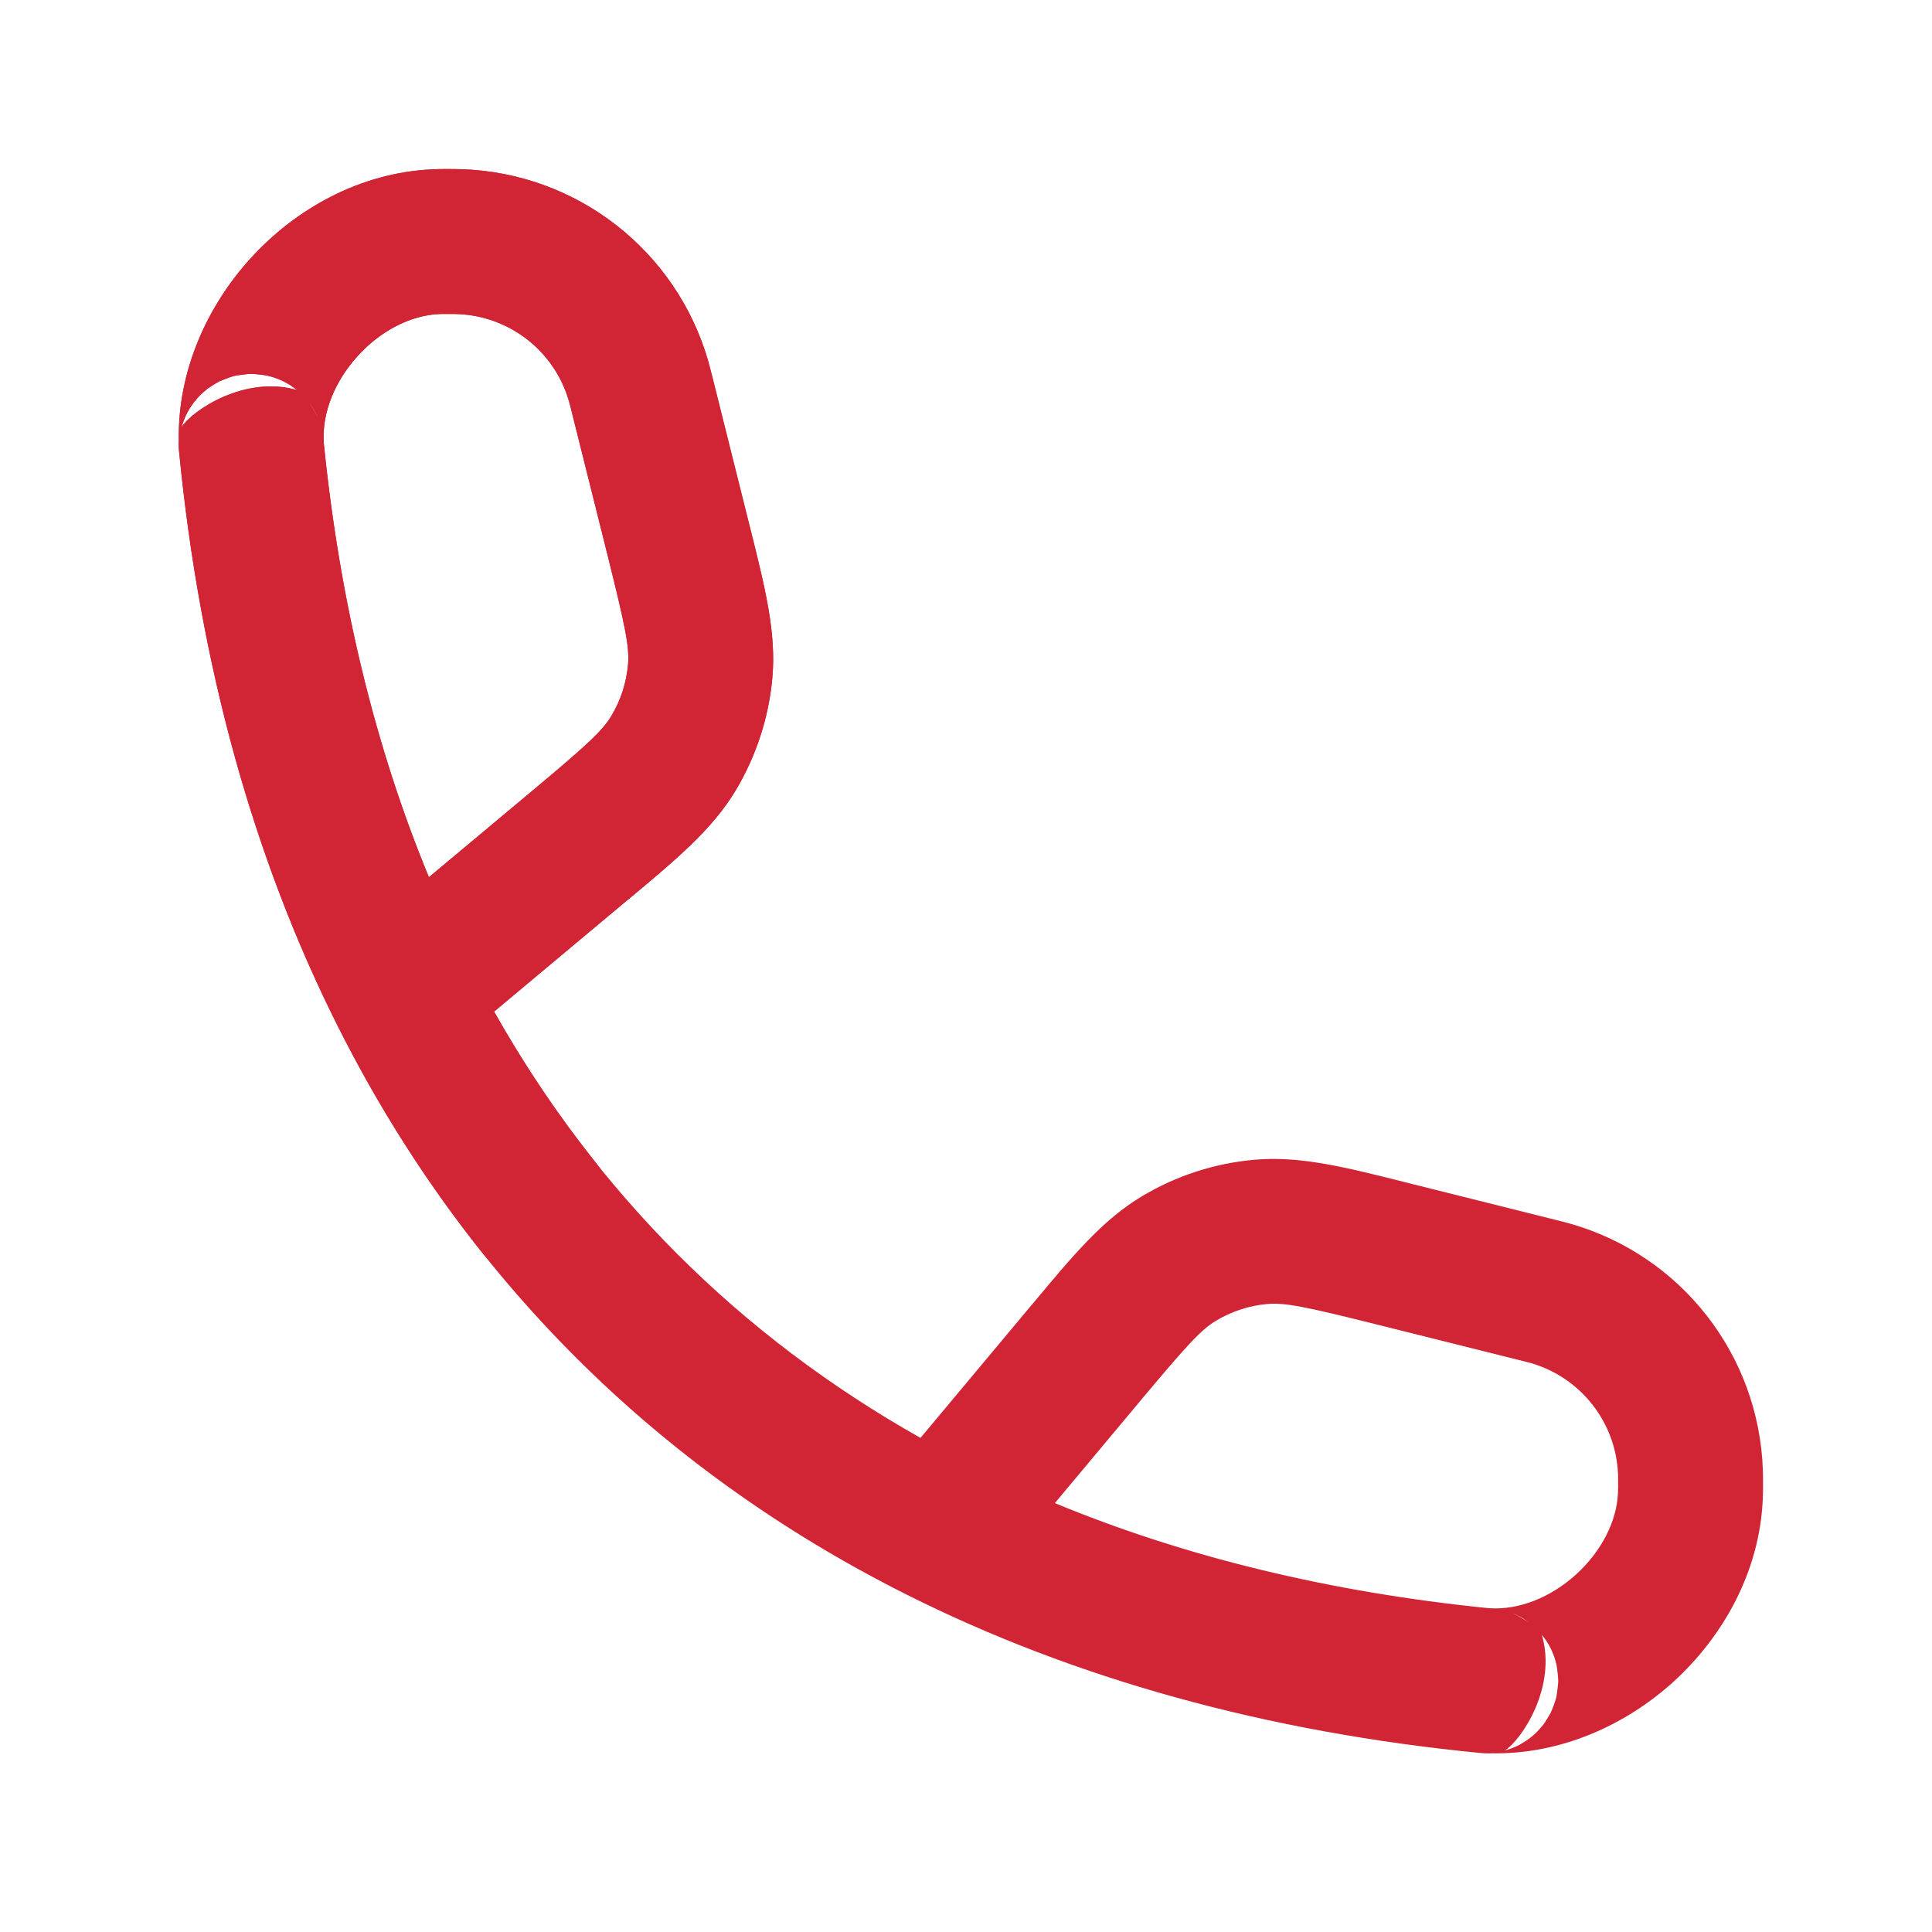
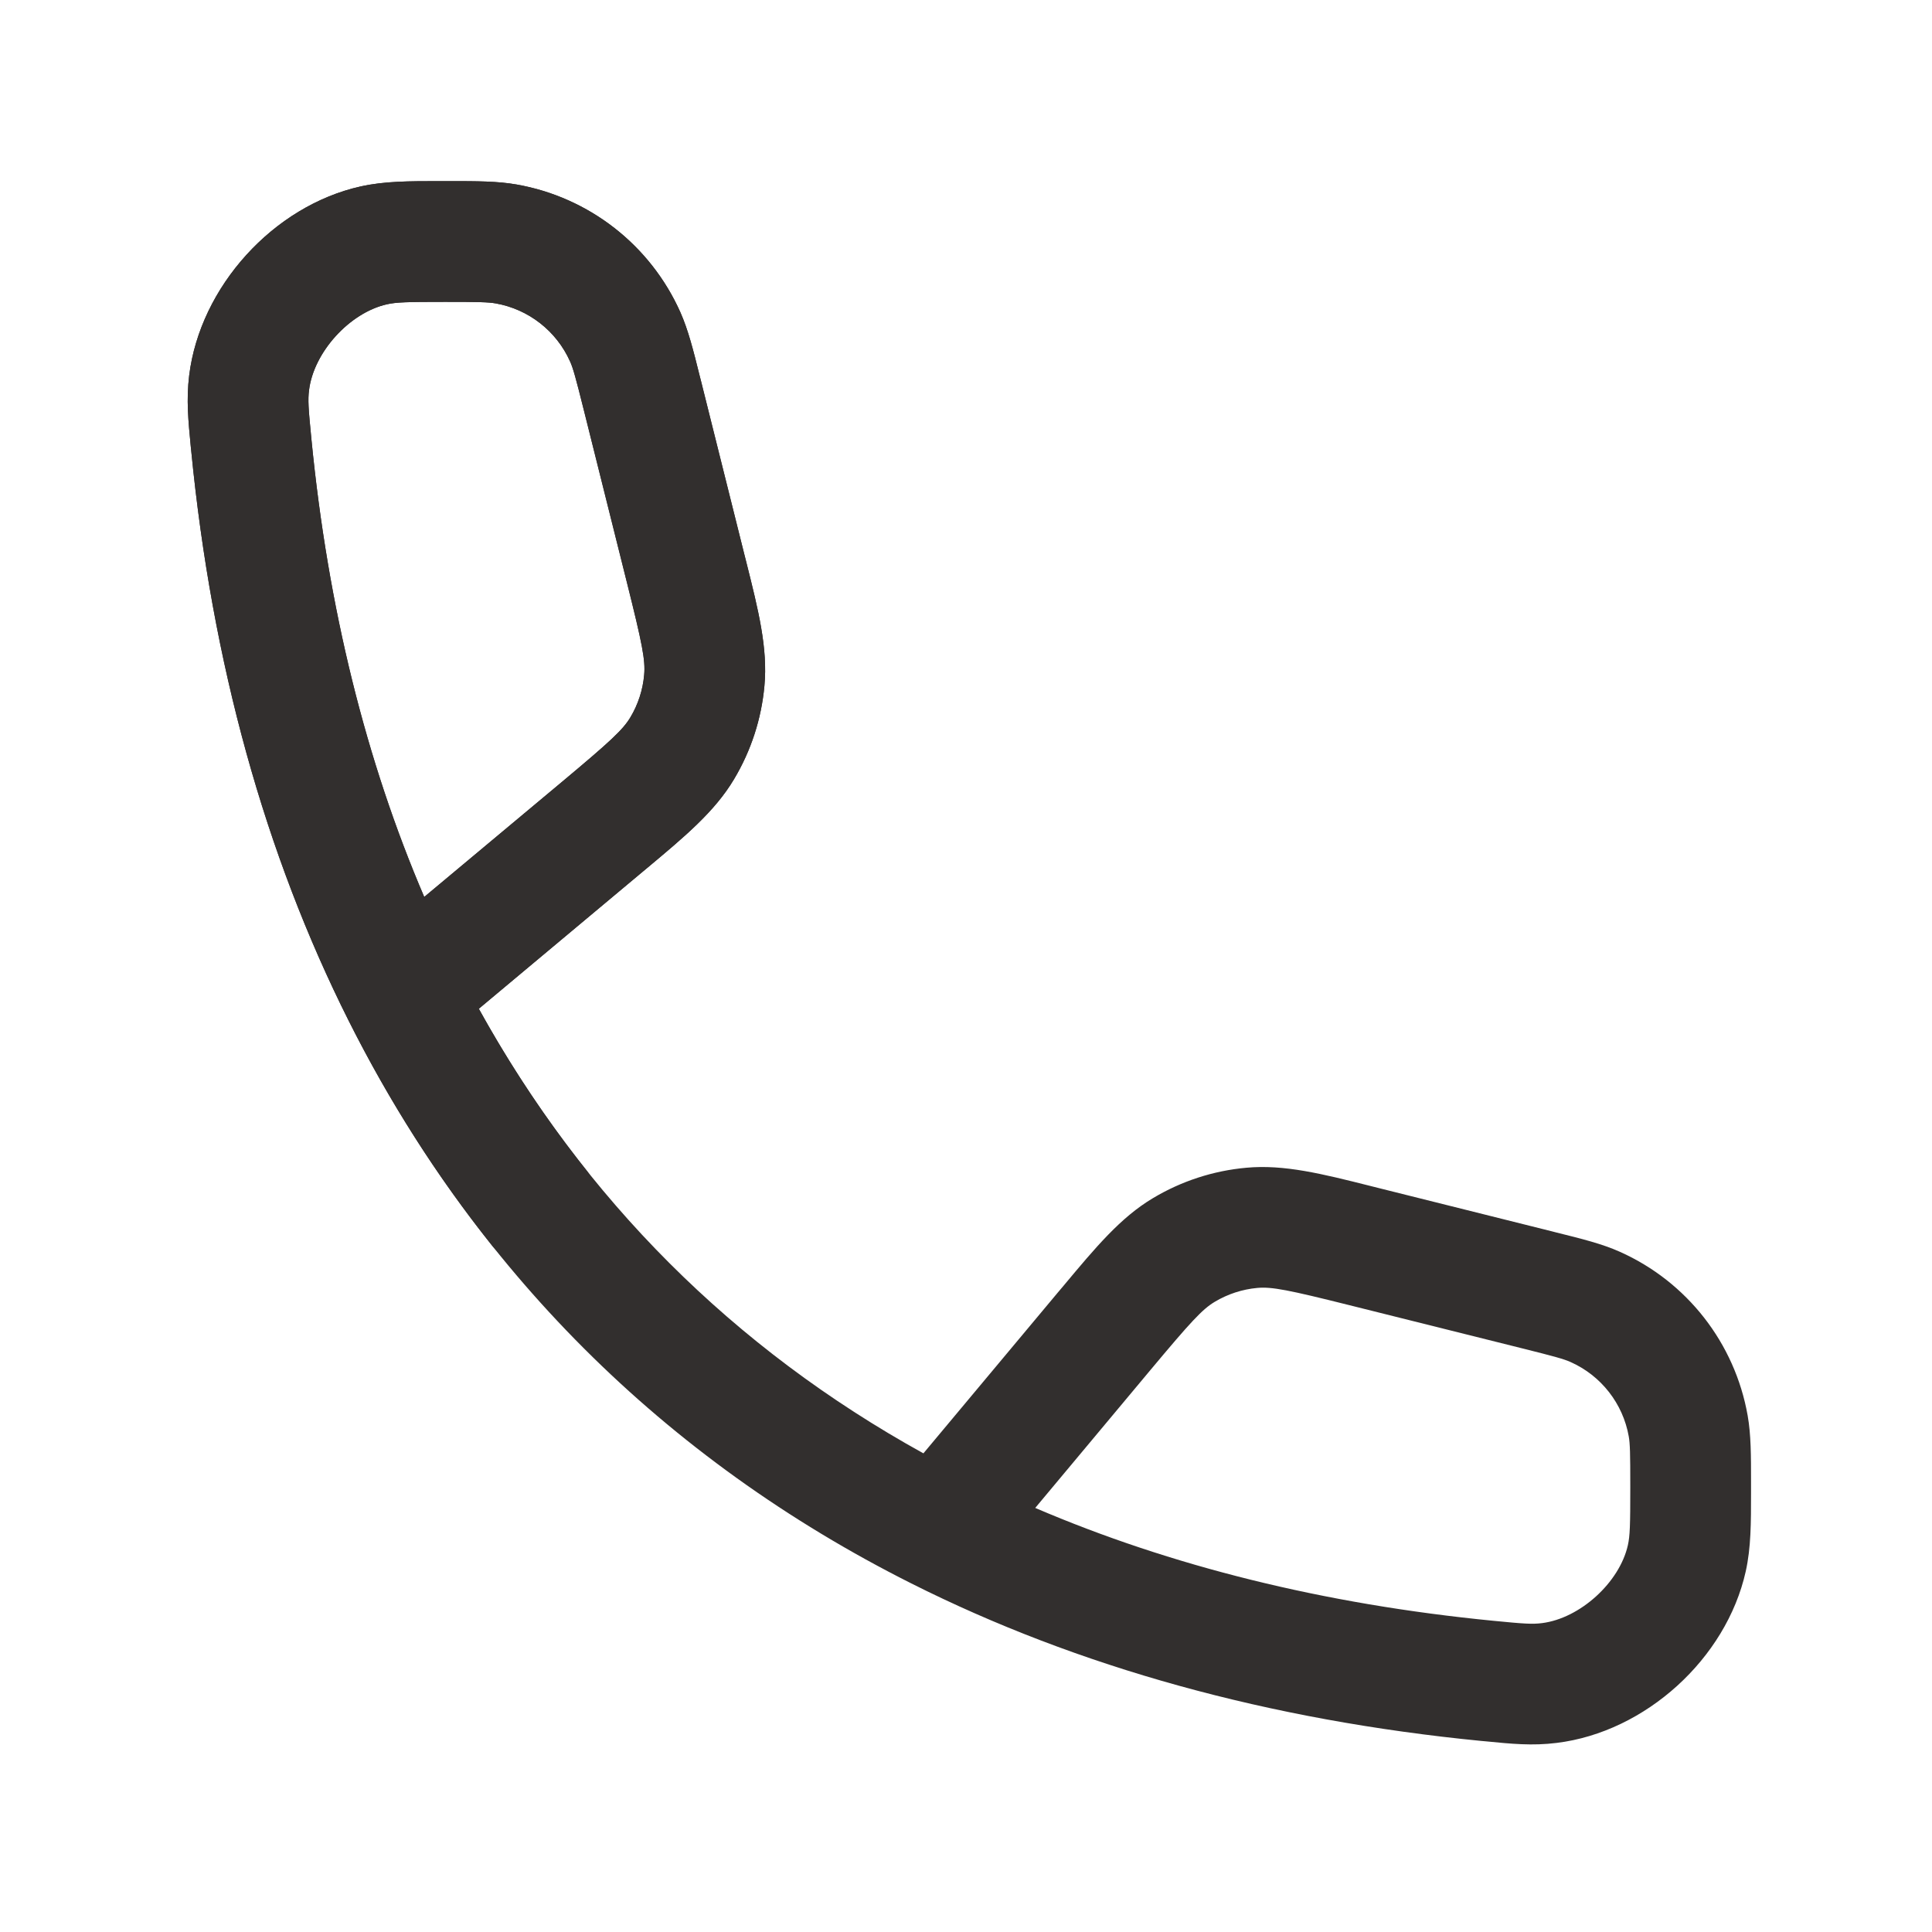
- <svg xmlns="http://www.w3.org/2000/svg" width="20" height="20" viewBox="0 0 20 20" fill="none">
-   <path fill-rule="evenodd" clip-rule="evenodd" d="M4.733 3.251C4.714 3.25 4.691 3.25 4.606 3.25L4.576 3.25C4.571 3.25 4.562 3.25 4.545 3.251C4.259 3.264 3.946 3.416 3.702 3.686C3.458 3.955 3.336 4.28 3.351 4.566L3.352 4.584C3.352 4.585 3.352 4.586 3.352 4.588C3.519 6.247 3.889 7.747 4.44 9.081L5.481 8.211C6.082 7.709 6.236 7.566 6.329 7.411C6.426 7.25 6.484 7.069 6.501 6.883C6.518 6.702 6.476 6.496 6.287 5.737L5.922 4.277C5.901 4.195 5.896 4.172 5.89 4.154C5.741 3.634 5.274 3.27 4.733 3.251ZM5.115 10.472L6.443 9.361C6.472 9.338 6.5 9.314 6.528 9.291C7.003 8.894 7.376 8.583 7.617 8.18C7.828 7.826 7.958 7.429 7.995 7.019C8.038 6.552 7.919 6.08 7.769 5.48C7.76 5.444 7.751 5.409 7.742 5.373L7.377 3.913L7.374 3.901C7.358 3.837 7.345 3.787 7.332 3.74C7.003 2.596 5.975 1.793 4.785 1.752C4.737 1.75 4.685 1.75 4.619 1.75L4.606 1.75C4.567 1.75 4.538 1.75 4.478 1.753C3.725 1.786 3.055 2.166 2.591 2.678C2.144 3.171 1.837 3.842 1.851 4.563C1.85 4.57 1.85 4.575 1.85 4.579C1.85 4.589 1.85 4.606 1.85 4.613L1.85 4.628L1.851 4.644L1.852 4.655L1.853 4.663L1.853 4.666L1.853 4.671L1.854 4.676C2.07 6.889 2.623 8.884 3.497 10.623C4.796 13.209 6.791 15.204 9.377 16.503C11.117 17.378 13.112 17.931 15.325 18.147L15.33 18.147L15.335 18.148L15.338 18.148L15.345 18.149L15.357 18.149L15.372 18.15L15.388 18.151C15.391 18.151 15.397 18.151 15.404 18.151C15.41 18.151 15.417 18.151 15.422 18.151C15.426 18.151 15.431 18.151 15.438 18.15C16.159 18.164 16.83 17.857 17.323 17.41C17.834 16.945 18.215 16.275 18.248 15.522C18.25 15.463 18.251 15.434 18.251 15.394V15.382C18.251 15.315 18.251 15.264 18.249 15.215C18.207 14.025 17.405 12.998 16.261 12.669C16.214 12.655 16.164 12.643 16.099 12.627L16.087 12.624L14.628 12.259C14.592 12.25 14.556 12.241 14.521 12.232C13.921 12.081 13.449 11.963 12.982 12.006C12.571 12.043 12.174 12.172 11.821 12.384C11.418 12.624 11.106 12.998 10.71 13.473C10.686 13.501 10.663 13.529 10.639 13.557L9.529 14.885C7.656 13.83 6.17 12.345 5.115 10.472ZM10.92 15.56C12.253 16.112 13.754 16.481 15.413 16.648C15.414 16.648 15.416 16.648 15.417 16.648L15.434 16.649C15.72 16.664 16.046 16.543 16.315 16.299C16.584 16.054 16.737 15.742 16.749 15.456C16.75 15.438 16.75 15.43 16.75 15.425L16.751 15.394C16.751 15.31 16.75 15.286 16.75 15.268C16.731 14.727 16.366 14.26 15.846 14.11C15.828 14.105 15.806 14.099 15.724 14.079L14.264 13.714C13.505 13.524 13.299 13.483 13.118 13.499C12.931 13.516 12.751 13.575 12.59 13.671C12.434 13.764 12.292 13.919 11.79 14.519L10.92 15.56ZM15.577 18.122C15.583 18.12 15.589 18.118 15.595 18.116C15.61 18.112 15.628 18.106 15.649 18.098C15.67 18.09 15.696 18.079 15.726 18.064C15.738 18.057 15.762 18.043 15.775 18.035C15.79 18.026 15.819 18.006 15.834 17.995C15.851 17.982 15.886 17.953 15.903 17.936C15.922 17.917 15.96 17.874 15.978 17.851C15.998 17.824 16.035 17.764 16.052 17.732C16.069 17.695 16.098 17.619 16.109 17.578C16.118 17.535 16.129 17.448 16.131 17.404C16.13 17.361 16.121 17.276 16.113 17.236C16.09 17.131 16.048 17.048 16.009 16.988C15.997 16.971 15.977 16.943 15.961 16.924C16.12 17.458 15.754 18.011 15.577 18.122ZM15.828 16.796C15.823 16.792 15.817 16.788 15.812 16.785C15.789 16.768 15.768 16.755 15.751 16.745C15.733 16.736 15.718 16.728 15.705 16.722C15.693 16.715 15.681 16.71 15.671 16.706C15.67 16.706 15.669 16.706 15.668 16.705C15.711 16.726 15.77 16.758 15.828 16.796ZM1.879 4.423C1.99 4.246 2.543 3.88 3.077 4.039C3.057 4.024 3.029 4.003 3.013 3.992C2.952 3.953 2.869 3.911 2.764 3.888C2.724 3.88 2.64 3.871 2.596 3.87C2.552 3.872 2.465 3.883 2.422 3.892C2.382 3.903 2.305 3.932 2.269 3.948C2.236 3.966 2.177 4.003 2.15 4.022C2.126 4.041 2.083 4.079 2.064 4.098C2.048 4.115 2.019 4.15 2.006 4.166C1.994 4.182 1.974 4.211 1.965 4.225C1.957 4.238 1.943 4.263 1.937 4.275C1.922 4.305 1.91 4.331 1.903 4.351C1.895 4.372 1.889 4.391 1.884 4.406C1.882 4.412 1.881 4.418 1.879 4.423ZM3.204 4.172C3.242 4.231 3.274 4.289 3.295 4.332C3.295 4.331 3.295 4.33 3.294 4.329C3.29 4.32 3.285 4.308 3.279 4.295C3.273 4.283 3.265 4.267 3.255 4.25C3.246 4.233 3.233 4.212 3.216 4.188C3.212 4.183 3.209 4.178 3.204 4.172Z" fill="#D12536" />
-   <path fill-rule="evenodd" clip-rule="evenodd" d="M4.733 3.251C4.714 3.25 4.691 3.25 4.606 3.25L4.576 3.25C4.571 3.25 4.562 3.25 4.545 3.251C4.259 3.264 3.946 3.416 3.702 3.686C3.458 3.955 3.336 4.28 3.351 4.566L3.352 4.583C3.352 4.585 3.352 4.586 3.352 4.588C3.519 6.247 3.889 7.747 4.44 9.081L5.481 8.211C6.082 7.709 6.236 7.566 6.329 7.411C6.426 7.25 6.484 7.069 6.501 6.883C6.518 6.702 6.476 6.496 6.287 5.737L5.922 4.277C5.901 4.195 5.896 4.172 5.89 4.154C5.741 3.634 5.274 3.27 4.733 3.251ZM5.115 10.472L6.443 9.361C6.472 9.338 6.5 9.314 6.528 9.291C7.003 8.894 7.376 8.583 7.617 8.18C7.828 7.826 7.958 7.429 7.995 7.019C8.038 6.552 7.919 6.08 7.769 5.48C7.76 5.444 7.751 5.409 7.742 5.373L7.377 3.913L7.374 3.901C7.358 3.837 7.345 3.787 7.332 3.74C7.003 2.596 5.975 1.793 4.785 1.752C4.737 1.75 4.685 1.75 4.619 1.75L4.606 1.75C4.567 1.75 4.538 1.75 4.478 1.753C3.725 1.786 3.055 2.166 2.591 2.678C2.144 3.171 1.837 3.842 1.851 4.563C1.85 4.57 1.85 4.575 1.85 4.579C1.85 4.589 1.85 4.606 1.85 4.613L1.85 4.628L1.851 4.644L1.852 4.655L1.853 4.663L1.853 4.666L1.853 4.671L1.854 4.676C2.07 6.889 2.623 8.884 3.497 10.623C3.921 11.467 4.42 12.25 4.991 12.967C5.25 13.291 5.721 13.345 6.045 13.087C6.369 12.829 6.423 12.357 6.165 12.033C5.779 11.548 5.428 11.027 5.115 10.472ZM1.879 4.423C1.99 4.246 2.543 3.88 3.077 4.039C3.057 4.024 3.029 4.003 3.013 3.992C2.952 3.953 2.869 3.911 2.764 3.888C2.724 3.88 2.64 3.871 2.596 3.87C2.552 3.872 2.465 3.883 2.422 3.892C2.382 3.903 2.305 3.932 2.269 3.948C2.236 3.966 2.177 4.003 2.15 4.022C2.126 4.041 2.083 4.079 2.064 4.098C2.048 4.115 2.019 4.15 2.006 4.166C1.994 4.182 1.974 4.211 1.965 4.225C1.957 4.238 1.943 4.263 1.937 4.275C1.922 4.304 1.91 4.331 1.903 4.351C1.895 4.372 1.889 4.391 1.884 4.406C1.882 4.412 1.881 4.418 1.879 4.423ZM3.204 4.172C3.242 4.231 3.274 4.289 3.295 4.332C3.295 4.331 3.295 4.33 3.294 4.329C3.29 4.32 3.285 4.308 3.279 4.295C3.273 4.282 3.265 4.267 3.255 4.25C3.246 4.233 3.233 4.212 3.216 4.188C3.212 4.183 3.209 4.178 3.204 4.172Z" fill="#D12536" />
+ <svg xmlns="http://www.w3.org/2000/svg" width="24" height="24" viewBox="0 0 24 24" fill="none">
+   <path fill-rule="evenodd" clip-rule="evenodd" d="M5.463 2.25C5.485 2.25 5.507 2.25 5.529 2.25C5.549 2.25 5.569 2.25 5.589 2.25C5.921 2.25 6.18 2.25 6.418 2.292C7.318 2.451 8.08 3.046 8.452 3.88C8.55 4.101 8.613 4.352 8.693 4.674C8.698 4.693 8.703 4.713 8.708 4.732L9.243 6.873C9.252 6.909 9.261 6.945 9.27 6.98C9.421 7.58 9.539 8.052 9.496 8.519C9.459 8.929 9.33 9.326 9.118 9.68C8.878 10.083 8.504 10.394 8.029 10.791C8.001 10.814 7.973 10.838 7.945 10.861L5.948 12.531C7.251 14.89 9.112 16.751 11.471 18.054L13.14 16.057C13.164 16.029 13.188 16.001 13.211 15.973C13.608 15.498 13.919 15.124 14.322 14.884C14.676 14.672 15.072 14.543 15.483 14.506C15.95 14.463 16.422 14.581 17.022 14.732C17.057 14.741 17.093 14.75 17.129 14.759L19.27 15.294C19.289 15.299 19.309 15.304 19.328 15.309C19.65 15.389 19.901 15.451 20.122 15.55C20.956 15.922 21.551 16.684 21.71 17.584C21.752 17.822 21.752 18.081 21.752 18.413C21.752 18.433 21.752 18.453 21.752 18.473C21.752 18.495 21.752 18.517 21.752 18.538C21.752 18.921 21.752 19.224 21.686 19.521C21.444 20.605 20.44 21.516 19.338 21.651C19.035 21.689 18.776 21.663 18.452 21.631C18.437 21.63 18.421 21.628 18.406 21.627C15.766 21.369 13.39 20.71 11.321 19.67C8.247 18.126 5.876 15.755 4.332 12.681C3.292 10.612 2.633 8.236 2.375 5.596C2.373 5.581 2.372 5.565 2.37 5.55C2.339 5.226 2.313 4.966 2.35 4.664C2.486 3.562 3.396 2.558 4.48 2.316C4.778 2.25 5.08 2.25 5.463 2.25ZM12.86 18.732C14.54 19.452 16.442 19.928 18.551 20.134C18.938 20.172 19.034 20.178 19.155 20.163C19.627 20.104 20.118 19.659 20.222 19.195C20.248 19.078 20.252 18.951 20.252 18.473C20.252 18.052 20.249 17.936 20.233 17.844C20.161 17.436 19.89 17.089 19.511 16.92C19.426 16.882 19.314 16.851 18.906 16.749L16.765 16.214C16.006 16.024 15.8 15.983 15.619 15.999C15.432 16.016 15.252 16.075 15.091 16.171C14.935 16.264 14.793 16.419 14.291 17.019L12.86 18.732ZM5.27 11.142L6.983 9.711C7.583 9.209 7.738 9.066 7.831 8.911C7.927 8.75 7.986 8.569 8.002 8.383C8.019 8.202 7.978 7.996 7.788 7.237L7.253 5.096C7.151 4.688 7.12 4.576 7.082 4.491C6.913 4.112 6.566 3.841 6.158 3.769C6.066 3.753 5.949 3.75 5.529 3.75C5.05 3.75 4.923 3.754 4.807 3.78C4.343 3.884 3.897 4.375 3.839 4.847C3.824 4.968 3.83 5.064 3.868 5.451C4.074 7.56 4.55 9.462 5.27 11.142Z" fill="#322F2E" />
+   <path fill-rule="evenodd" clip-rule="evenodd" d="M5.463 2.25C5.485 2.25 5.507 2.25 5.529 2.25C5.549 2.25 5.569 2.25 5.589 2.25C5.921 2.25 6.18 2.25 6.418 2.292C7.318 2.45 8.08 3.045 8.452 3.879C8.55 4.101 8.613 4.351 8.693 4.674C8.698 4.693 8.703 4.712 8.708 4.732L9.243 6.873C9.252 6.909 9.261 6.944 9.27 6.979C9.421 7.58 9.539 8.052 9.496 8.519C9.459 8.929 9.33 9.326 9.118 9.68C8.878 10.083 8.504 10.394 8.029 10.791C8.001 10.814 7.973 10.838 7.945 10.861L5.948 12.531C6.343 13.245 6.788 13.913 7.281 14.533C7.54 14.857 7.486 15.329 7.162 15.586C6.838 15.845 6.366 15.791 6.108 15.467C5.429 14.615 4.836 13.685 4.332 12.681C3.292 10.611 2.633 8.236 2.375 5.596C2.373 5.58 2.372 5.565 2.37 5.549C2.339 5.226 2.313 4.966 2.35 4.664C2.486 3.562 3.396 2.558 4.48 2.316C4.778 2.25 5.08 2.25 5.463 2.25ZM5.27 11.142L6.983 9.711C7.583 9.209 7.738 9.066 7.831 8.91C7.927 8.75 7.986 8.569 8.002 8.383C8.019 8.202 7.978 7.996 7.788 7.237L7.253 5.096C7.151 4.688 7.12 4.576 7.082 4.491C6.913 4.112 6.566 3.841 6.158 3.769C6.066 3.753 5.949 3.75 5.529 3.75C5.05 3.75 4.923 3.754 4.807 3.78C4.343 3.884 3.897 4.374 3.839 4.847C3.824 4.968 3.83 5.064 3.868 5.451C4.074 7.56 4.55 9.462 5.27 11.142Z" fill="#322F2E" />
</svg>
